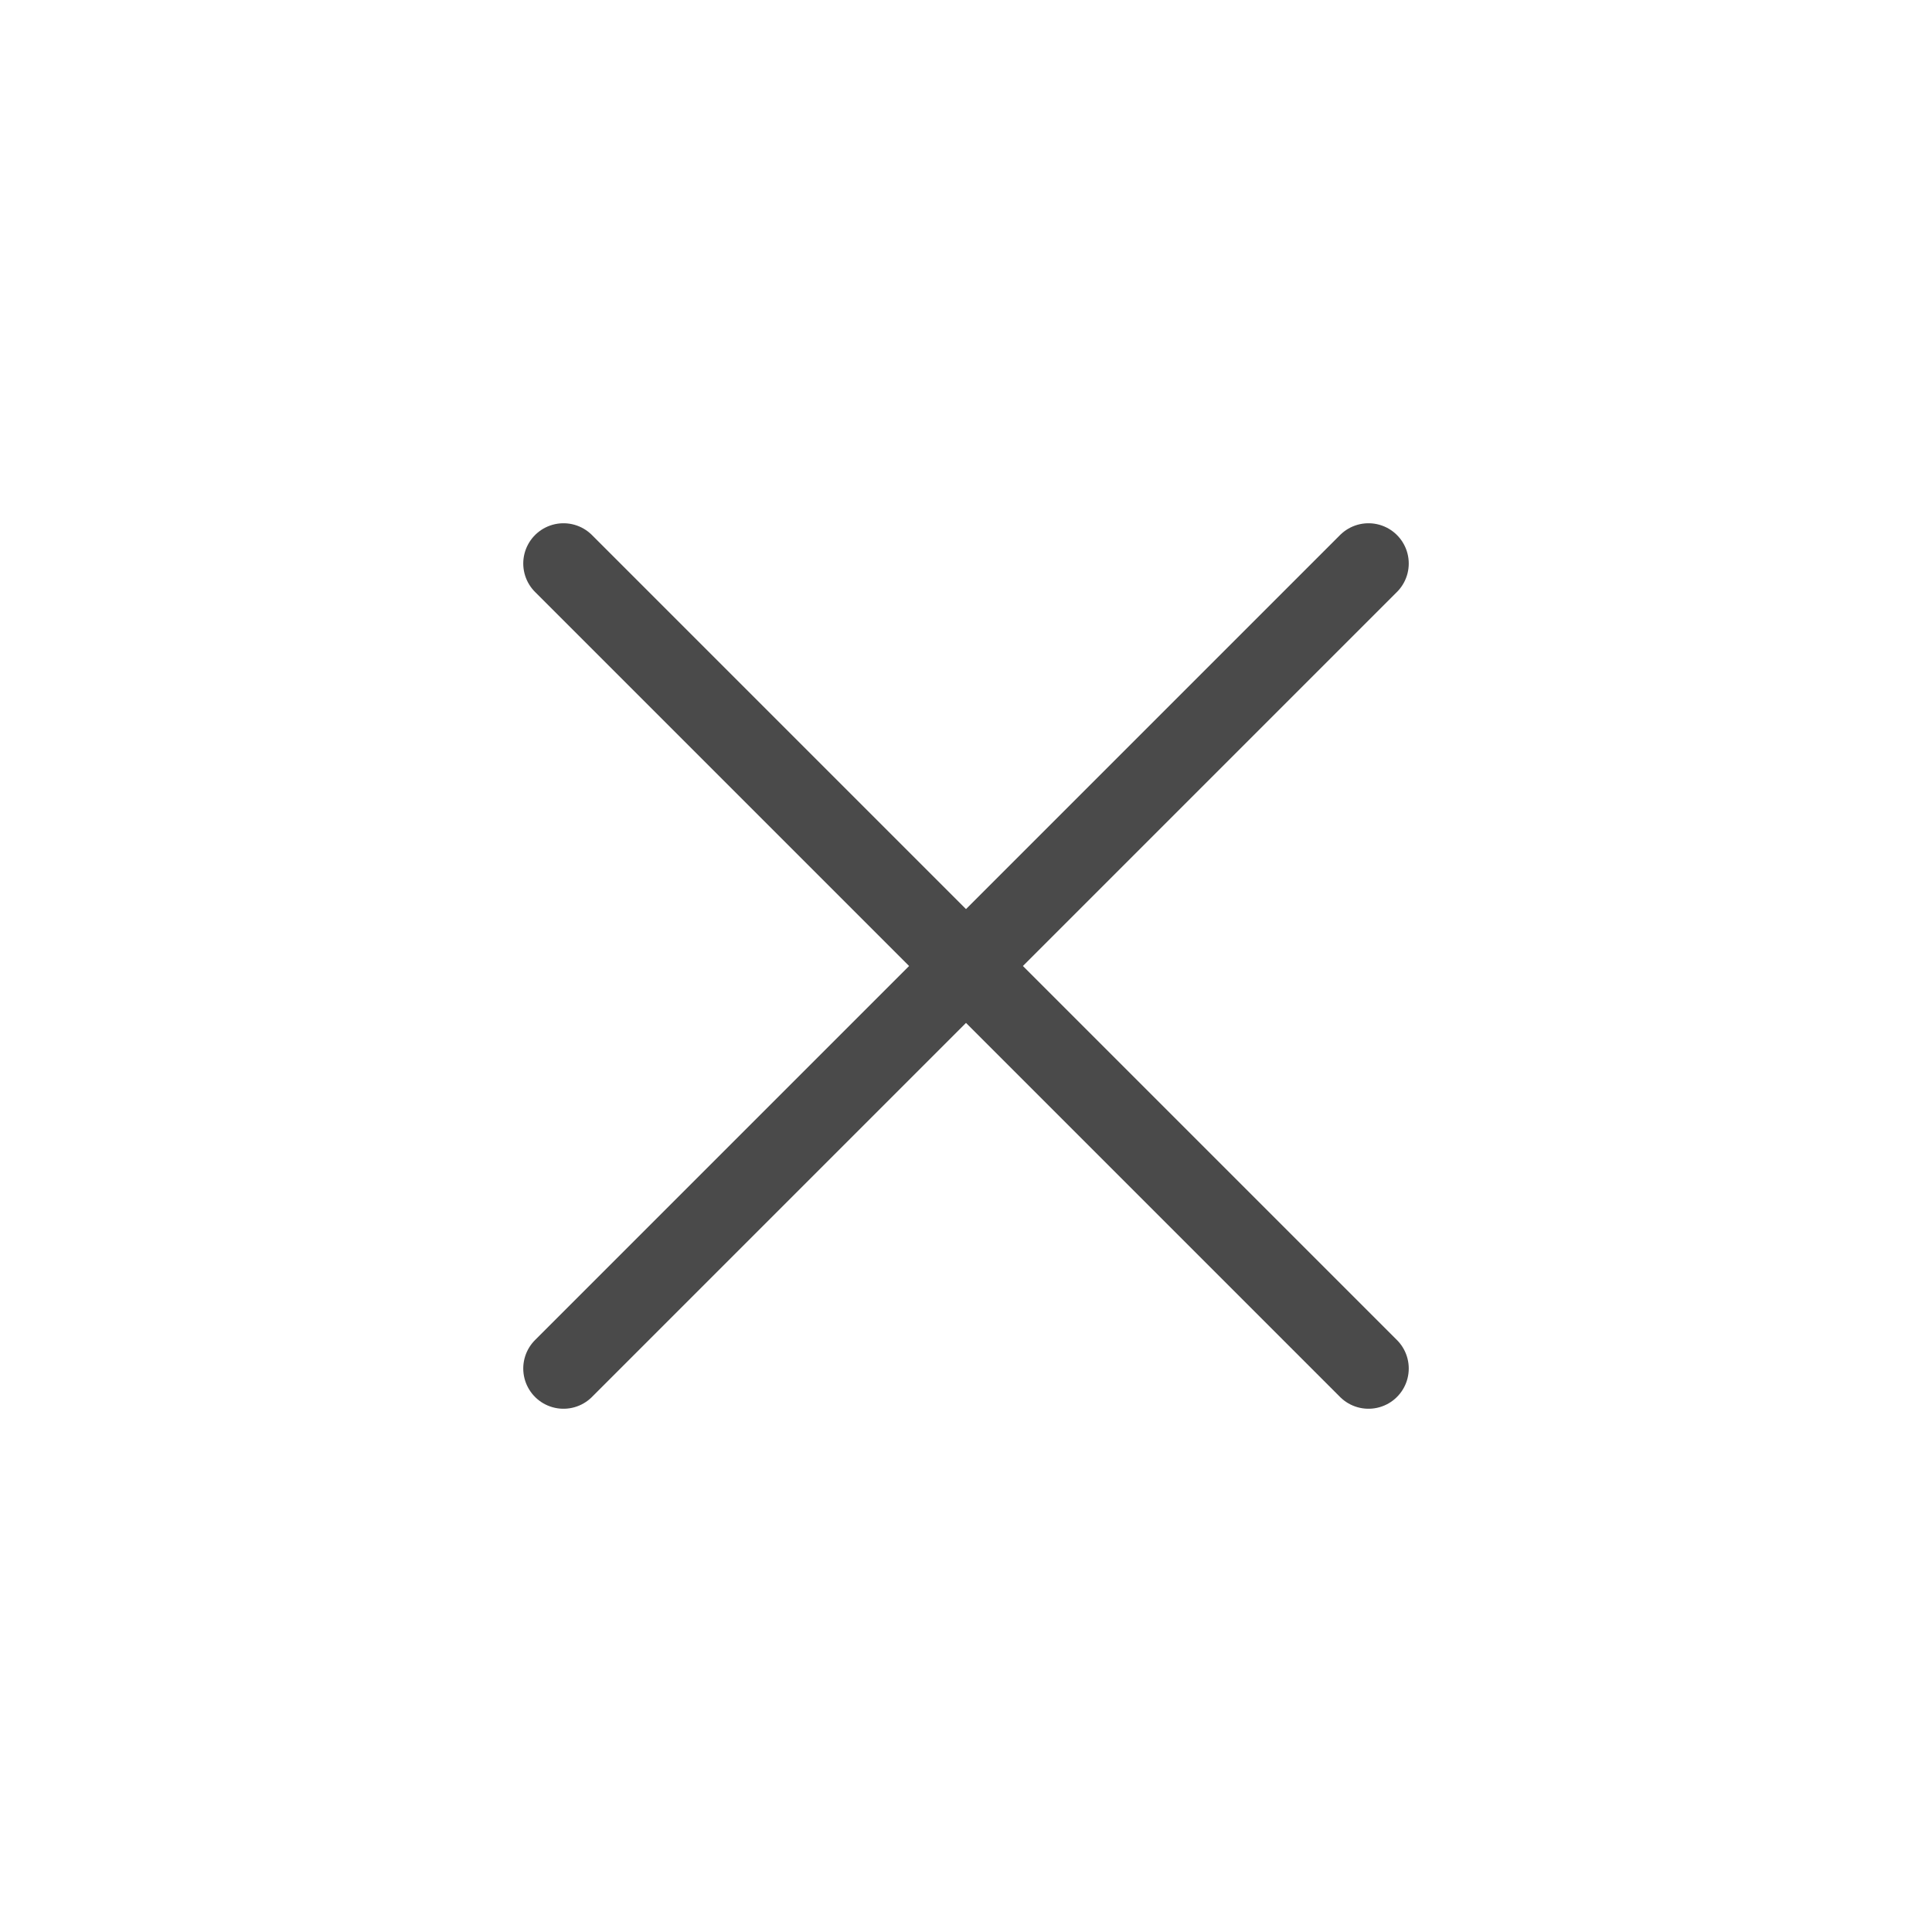
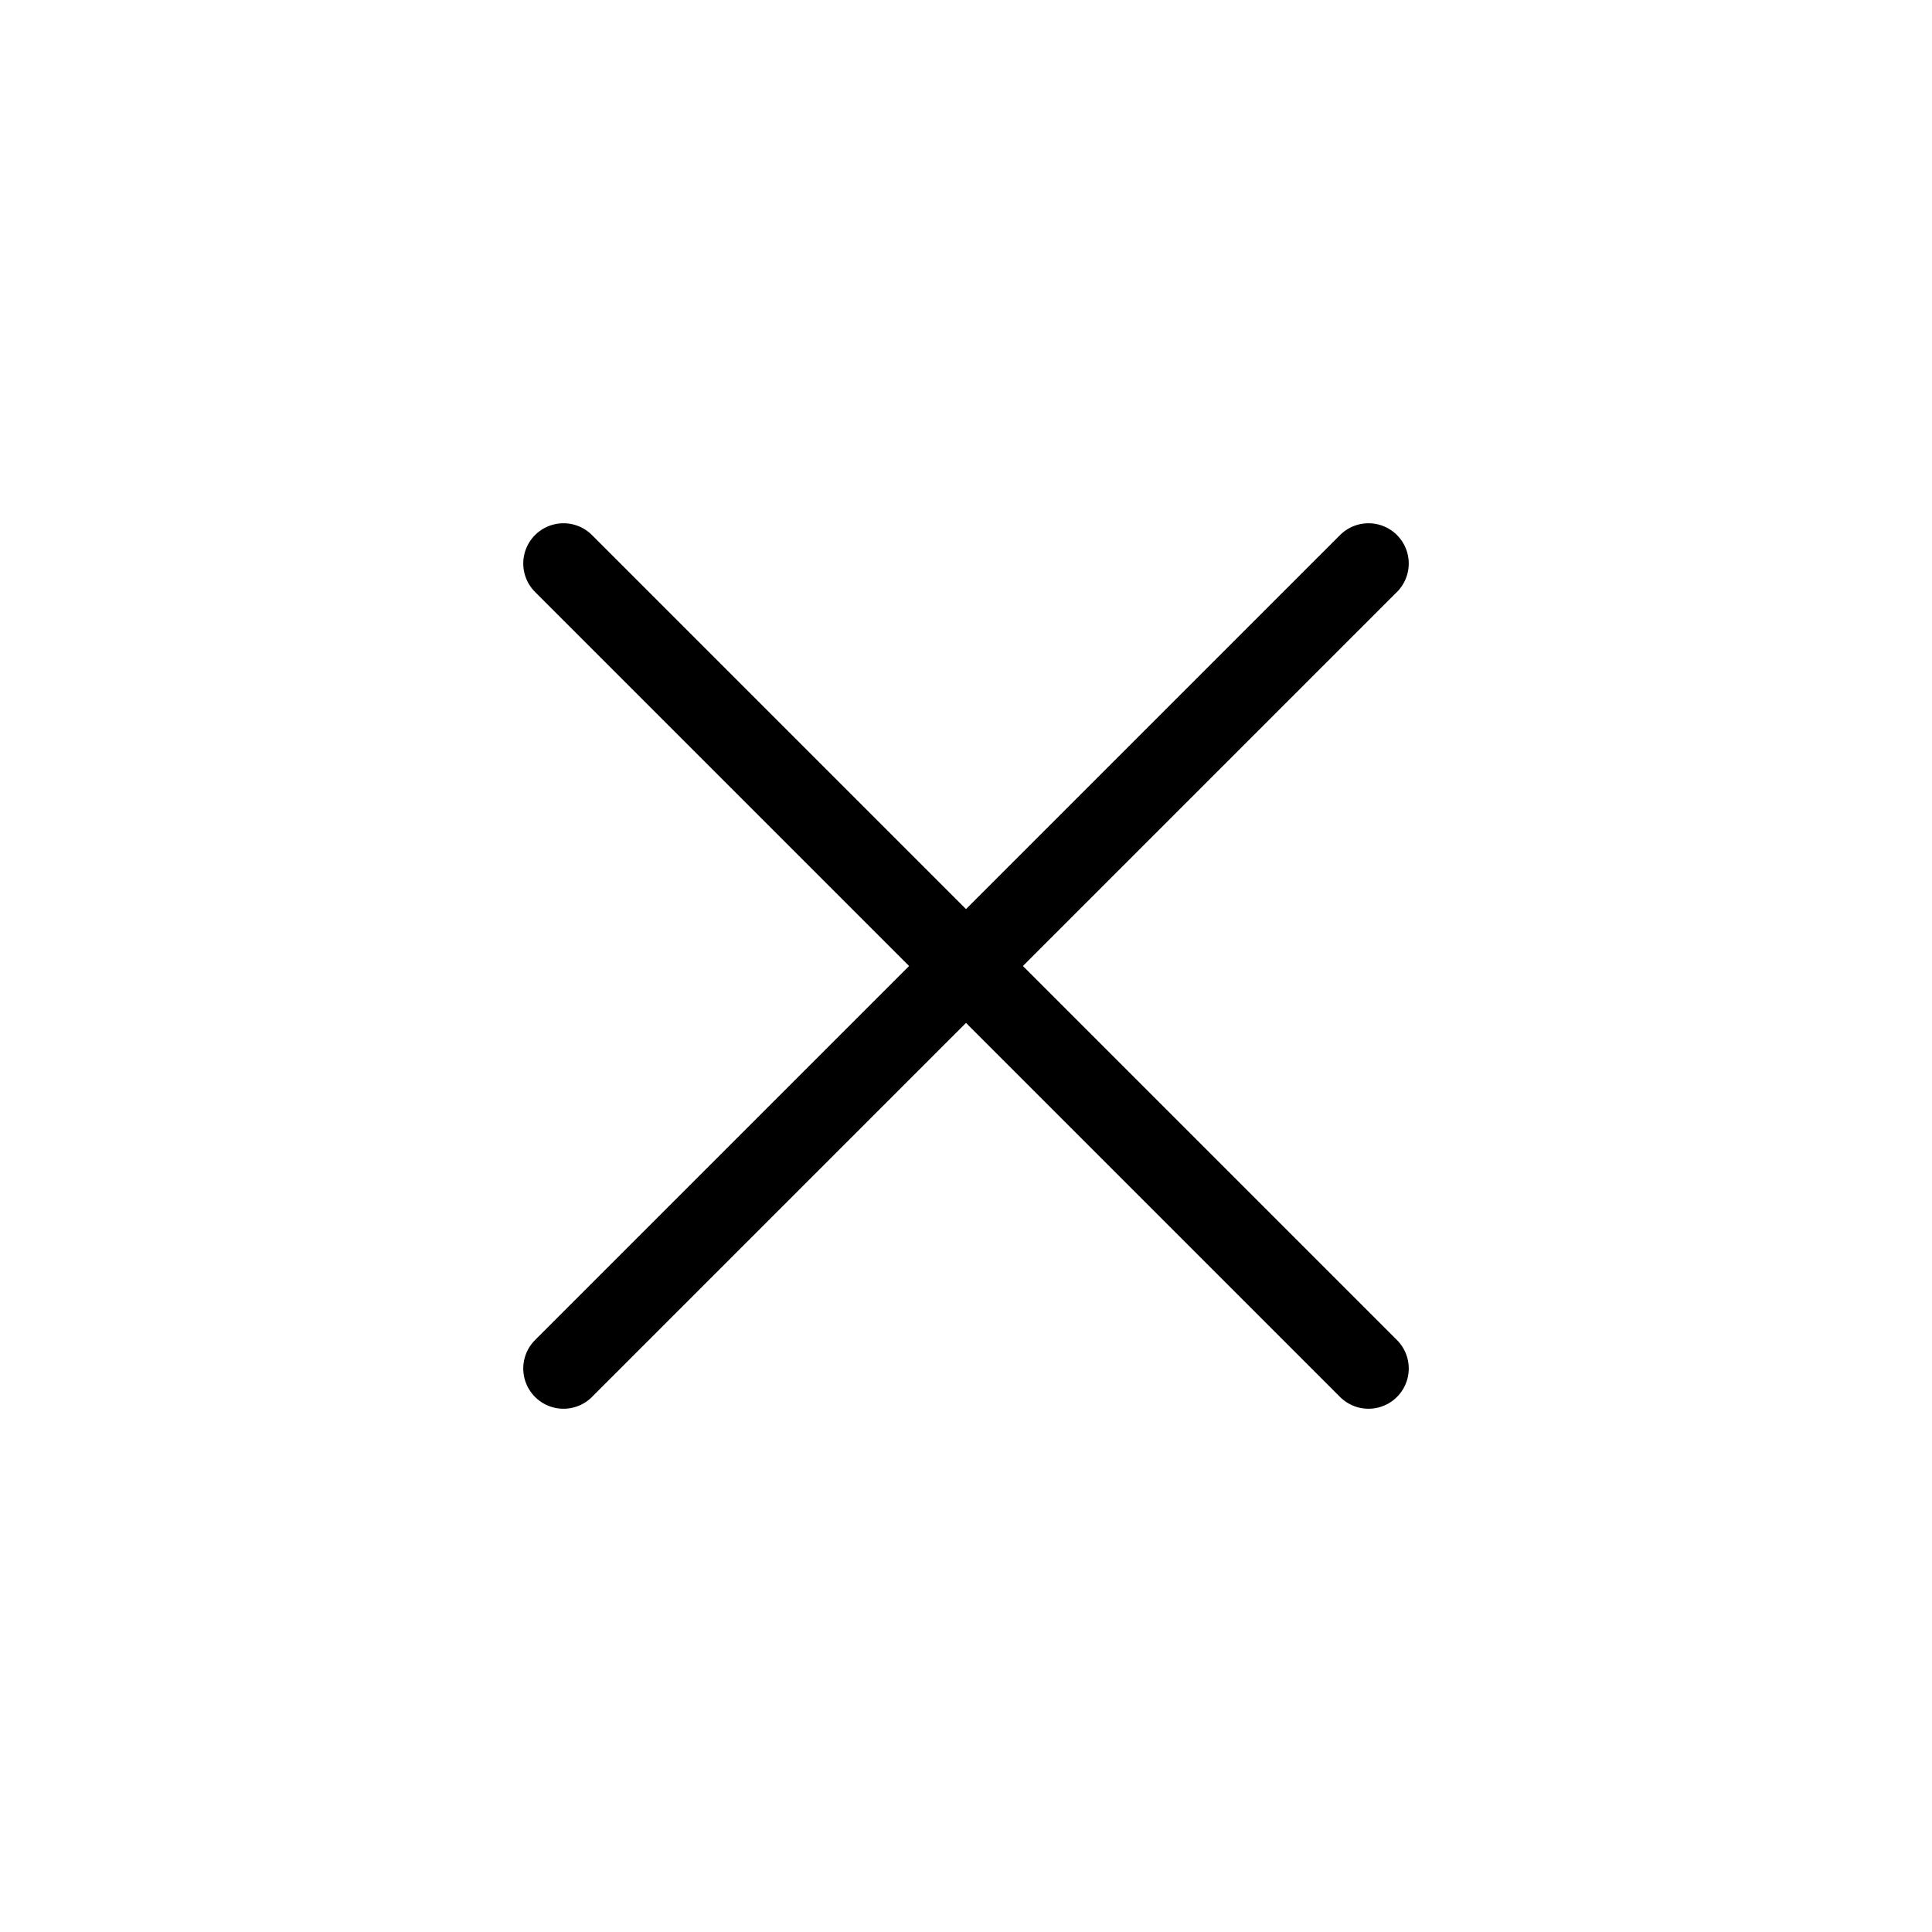
- <svg xmlns="http://www.w3.org/2000/svg" fill="none" viewBox="0 0 36 36">
-   <path stroke="#4a4a4a" stroke-linecap="round" stroke-linejoin="round" stroke-width="1.5" d="m10.5 10.5 15 15m-15 0 15-15" />
+ <svg xmlns="http://www.w3.org/2000/svg" fill="currentColor" viewBox="0 0 36 36">
+   <path stroke="currentColor" stroke-linecap="round" stroke-linejoin="round" stroke-width="1.5" d="m10.5 10.5 15 15m-15 0 15-15" />
</svg>
